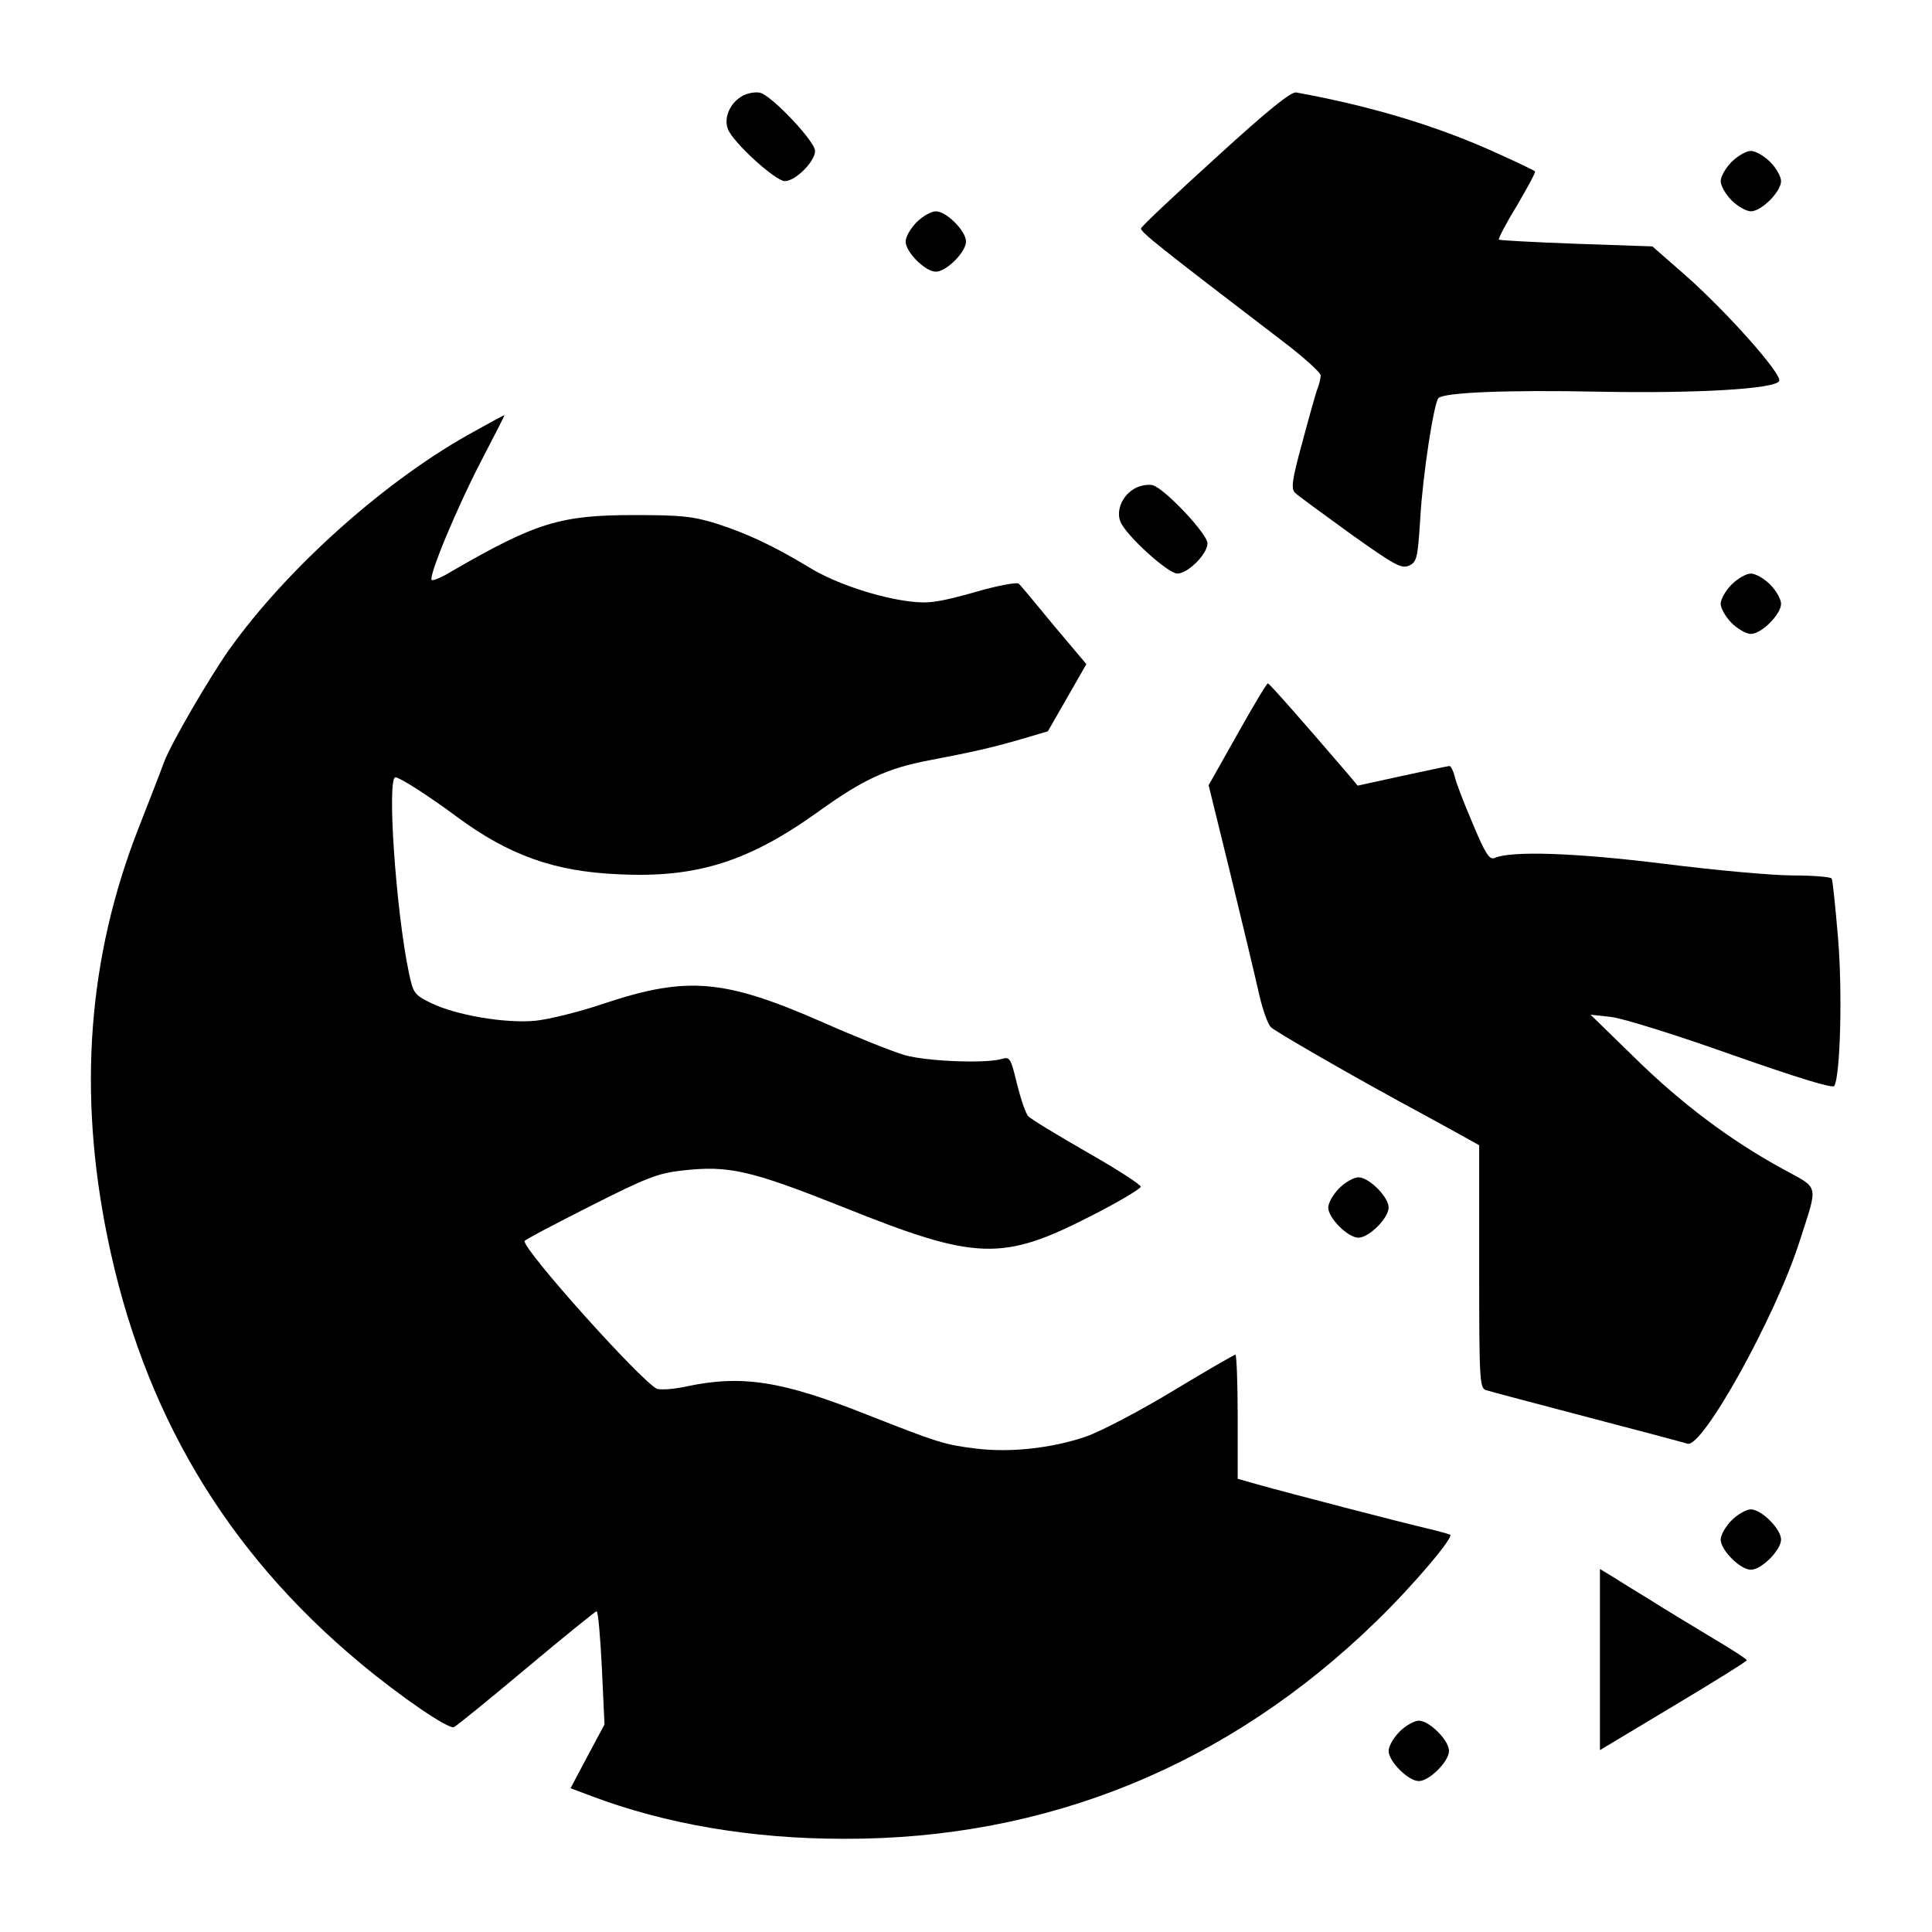
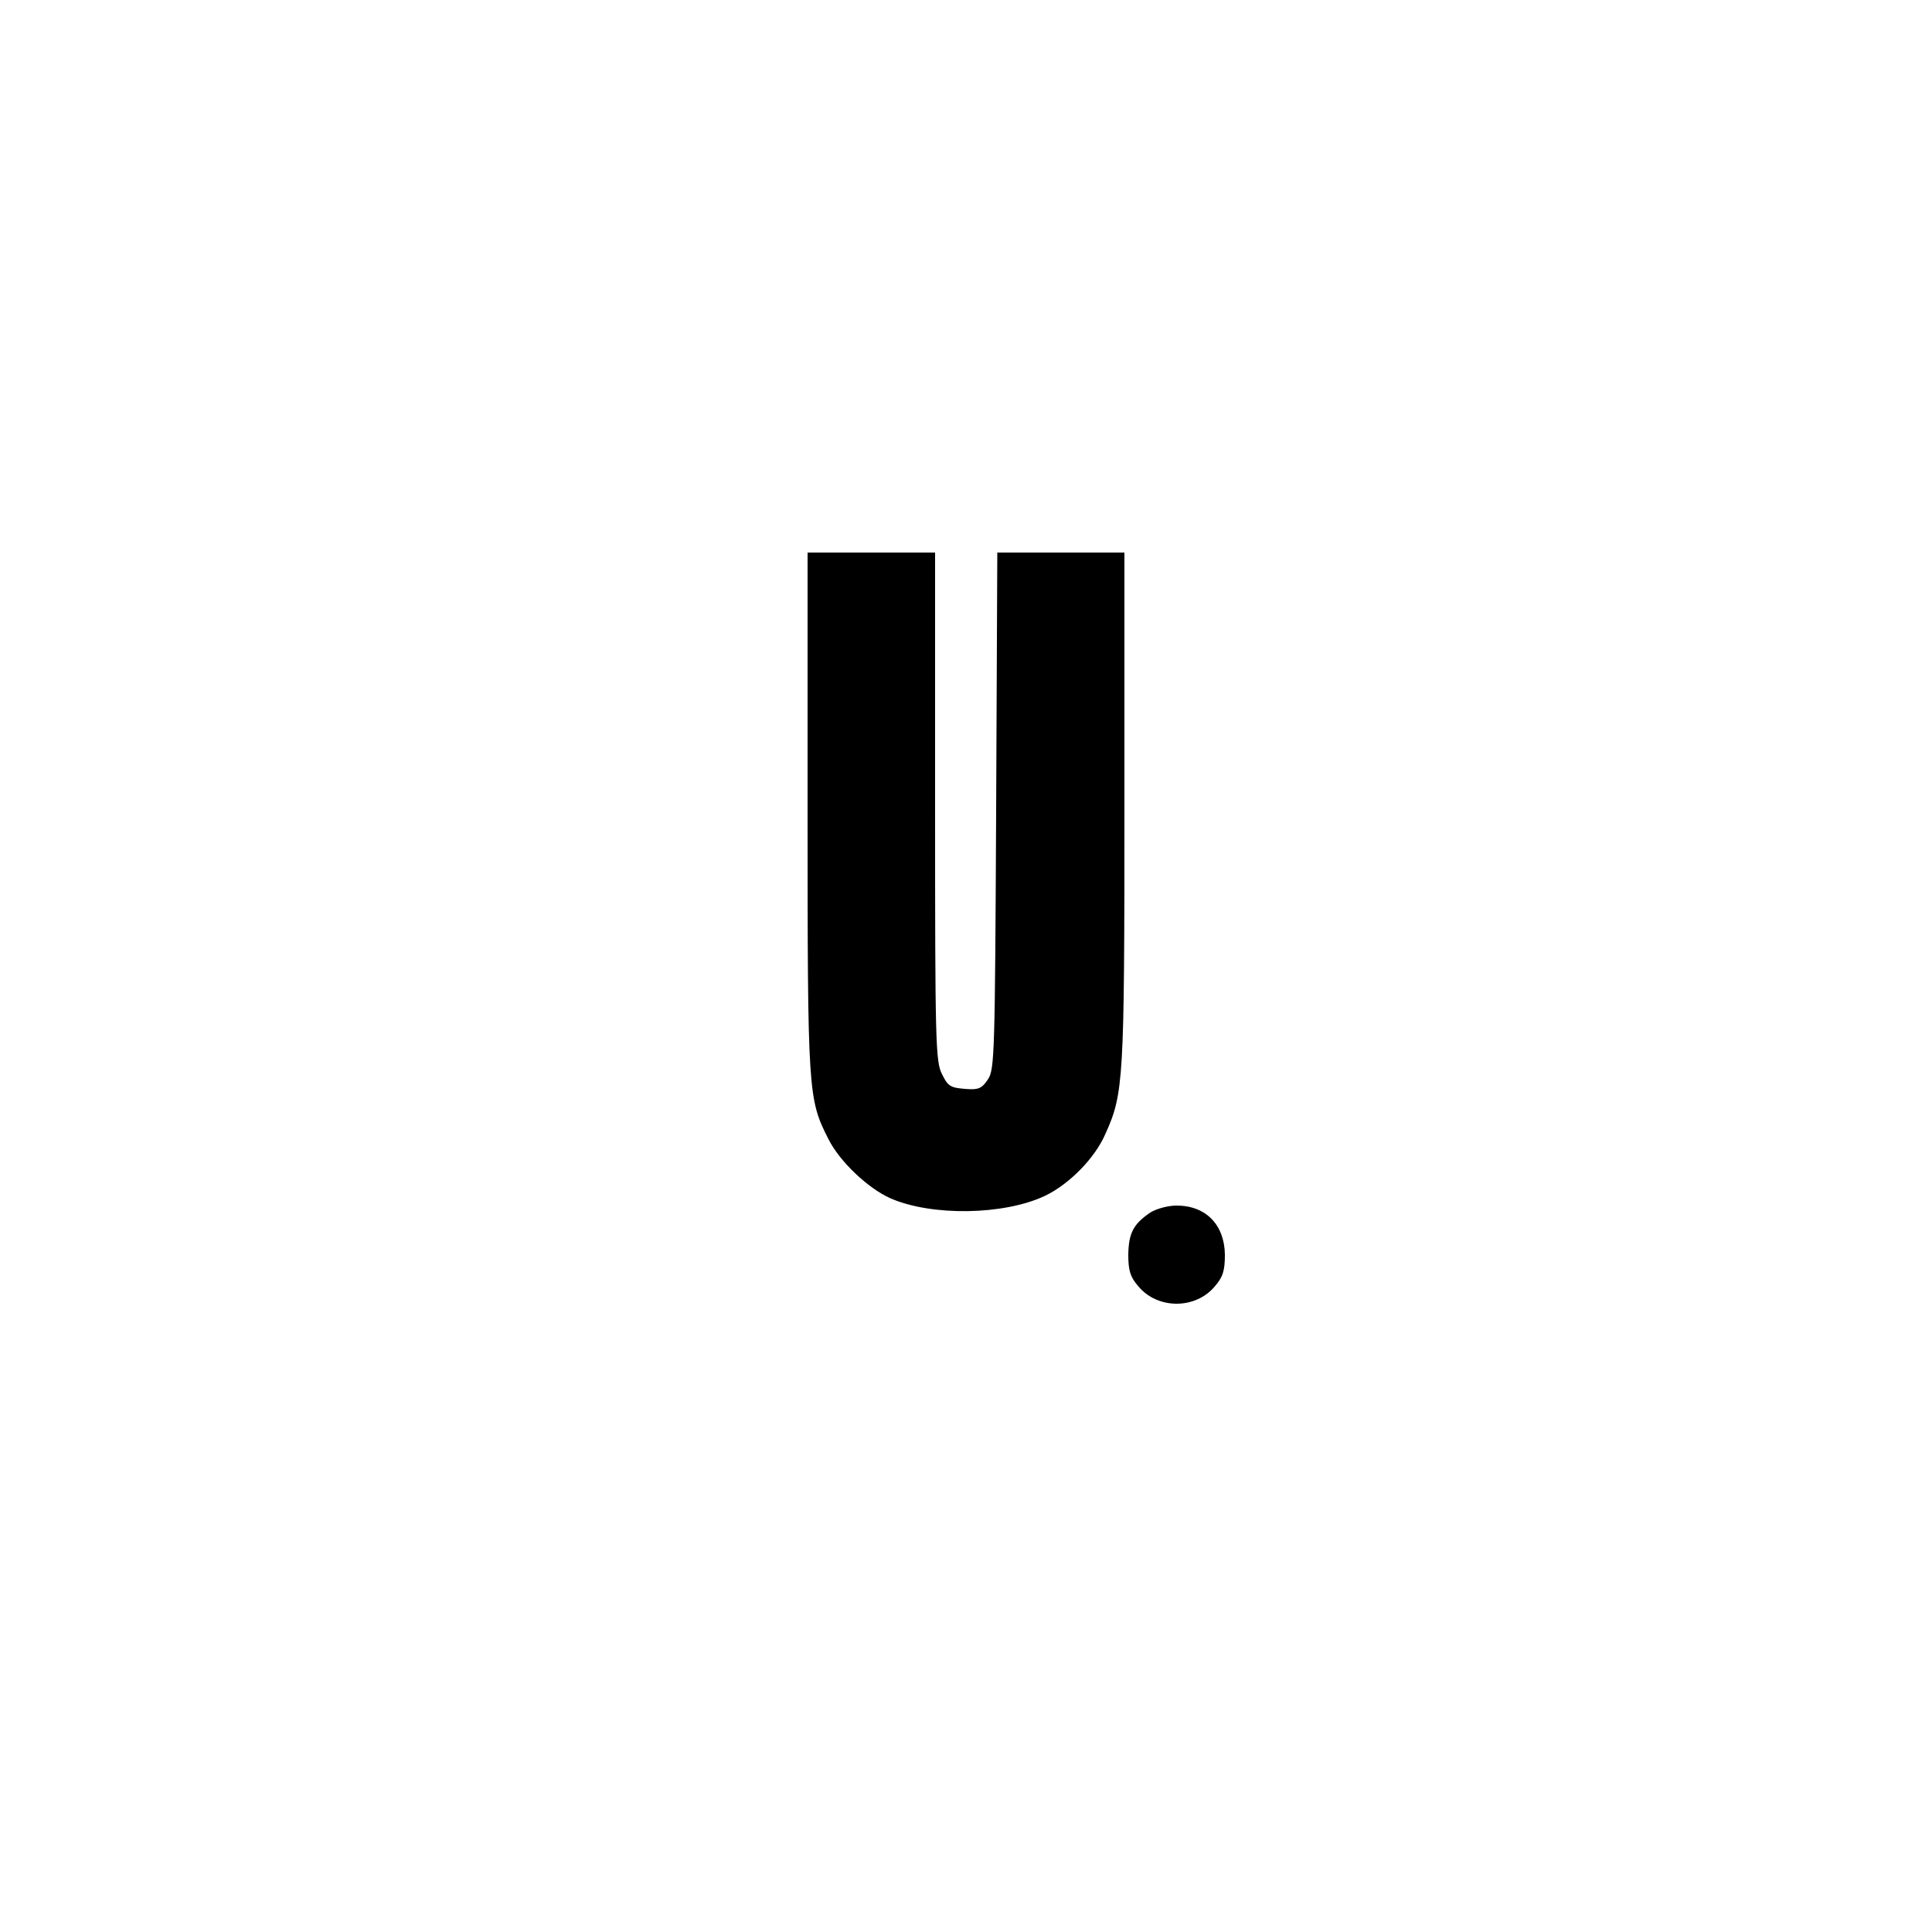
- <svg xmlns="http://www.w3.org/2000/svg" version="1.0" width="512pt" height="512pt" viewBox="0 0 512 512" preserveAspectRatio="xMidYMid meet">
-   <g transform="translate(0,512) scale(0.1,-0.1)" fill="#000000" stroke="none">
-     <path d="M1970 4867 c-34 -17 -53 -58 -41 -89 13 -35 126 -138 151 -138 28 0 80 52 80 80 0 25 -113 145 -145 154 -11 3 -31 0 -45 -7z" />
-     <path d="M3221 4701 c-107 -97 -196 -181 -197 -186 -3 -9 48 -49 367 -293 60 -45 109 -89 109 -97 0 -7 -4 -25 -10 -39 -5 -15 -23 -79 -40 -143 -26 -95 -29 -118 -18 -129 7 -7 73 -55 146 -108 118 -84 136 -94 156 -85 21 10 23 19 30 127 6 110 36 305 48 317 15 15 182 22 424 17 259 -5 466 7 479 28 10 16 -137 182 -248 280 l-88 77 -202 7 c-110 4 -203 9 -205 11 -2 2 19 43 48 90 28 48 50 88 48 91 -2 2 -43 22 -92 44 -160 74 -338 128 -541 165 -14 2 -74 -46 -214 -174z" />
-     <path d="M4589 4691 c-16 -16 -29 -39 -29 -51 0 -12 13 -35 29 -51 16 -16 39 -29 51 -29 28 0 80 52 80 80 0 12 -13 35 -29 51 -16 16 -39 29 -51 29 -12 0 -35 -13 -51 -29z" />
-     <path d="M2429 4531 c-16 -16 -29 -39 -29 -51 0 -28 52 -80 80 -80 28 0 80 52 80 80 0 28 -52 80 -80 80 -12 0 -35 -13 -51 -29z" />
-     <path d="M1261 3979 c-233 -126 -498 -362 -654 -581 -54 -77 -153 -247 -172 -297 -7 -20 -38 -99 -68 -176 -134 -342 -161 -699 -82 -1085 94 -461 313 -830 668 -1126 109 -91 235 -177 250 -171 7 3 93 73 192 156 99 83 183 151 186 151 4 0 10 -67 14 -150 l7 -150 -45 -84 -45 -85 56 -21 c196 -74 424 -113 667 -113 539 -2 1021 195 1413 577 96 93 206 223 195 229 -5 2 -33 10 -63 17 -61 14 -365 93 -447 116 l-53 15 0 164 c0 91 -3 165 -6 165 -3 0 -78 -43 -167 -97 -88 -53 -191 -107 -229 -120 -90 -31 -200 -43 -291 -32 -87 11 -101 16 -292 91 -222 88 -328 105 -475 74 -36 -8 -72 -10 -80 -6 -46 25 -350 364 -350 391 0 3 78 44 173 92 150 76 181 88 245 95 124 14 180 1 429 -98 351 -141 420 -143 657 -21 71 36 129 71 129 76 0 6 -64 47 -143 92 -78 45 -148 87 -155 95 -7 7 -20 46 -30 86 -16 67 -19 72 -39 66 -40 -13 -200 -7 -259 10 -31 9 -129 48 -217 87 -260 114 -358 123 -578 50 -64 -22 -146 -42 -182 -46 -81 -8 -213 15 -278 47 -45 22 -47 26 -59 83 -34 164 -58 515 -35 515 11 0 85 -47 162 -104 139 -103 260 -146 431 -153 206 -10 344 34 529 167 117 84 181 114 292 135 120 23 164 33 244 56 l71 21 51 89 51 89 -86 102 c-47 57 -88 107 -93 111 -4 5 -58 -5 -119 -23 -93 -26 -121 -30 -169 -24 -84 10 -199 48 -267 90 -96 58 -165 90 -245 116 -64 20 -96 23 -220 23 -195 0 -260 -20 -483 -149 -26 -16 -50 -26 -53 -23 -9 9 66 190 131 315 35 67 63 122 62 122 -1 0 -35 -18 -76 -41z" />
-     <path d="M3010 3827 c-34 -17 -53 -58 -41 -89 13 -35 126 -138 151 -138 28 0 80 52 80 80 0 25 -113 145 -145 154 -11 3 -31 0 -45 -7z" />
-     <path d="M4589 3571 c-16 -16 -29 -39 -29 -51 0 -12 13 -35 29 -51 16 -16 39 -29 51 -29 28 0 80 52 80 80 0 12 -13 35 -29 51 -16 16 -39 29 -51 29 -12 0 -35 -13 -51 -29z" />
-     <path d="M3279 3174 l-76 -135 57 -232 c31 -128 65 -269 75 -314 10 -46 25 -89 34 -96 15 -13 190 -114 336 -194 39 -21 103 -56 143 -78 l72 -40 0 -322 c0 -298 1 -322 18 -327 9 -3 130 -35 267 -71 138 -36 258 -68 267 -71 40 -12 234 338 297 536 50 156 54 138 -46 193 -137 75 -267 172 -392 295 l-116 113 54 -6 c30 -3 174 -48 320 -100 177 -62 268 -90 272 -83 16 26 22 249 10 392 -7 82 -14 153 -17 158 -3 4 -49 8 -103 8 -54 0 -208 14 -342 31 -235 29 -404 35 -449 15 -13 -5 -25 14 -57 91 -23 54 -45 110 -48 126 -4 15 -10 27 -14 27 -3 0 -59 -12 -124 -26 l-119 -26 -26 31 c-114 133 -208 240 -212 240 -3 0 -39 -60 -81 -135z" />
-     <path d="M3549 1971 c-16 -16 -29 -39 -29 -51 0 -28 52 -80 80 -80 28 0 80 52 80 80 0 28 -52 80 -80 80 -12 0 -35 -13 -51 -29z" />
-     <path d="M4589 1091 c-16 -16 -29 -39 -29 -51 0 -28 52 -80 80 -80 28 0 80 52 80 80 0 28 -52 80 -80 80 -12 0 -35 -13 -51 -29z" />
-     <path d="M4240 722 l0 -240 195 117 c107 64 194 118 194 121 1 3 -43 31 -97 63 -53 32 -126 76 -162 99 -36 22 -80 49 -97 60 l-33 20 0 -240z" />
-     <path d="M3709 531 c-16 -16 -29 -39 -29 -51 0 -28 52 -80 80 -80 28 0 80 52 80 80 0 28 -52 80 -80 80 -12 0 -35 -13 -51 -29z" />
+ <svg xmlns="http://www.w3.org/2000/svg" version="1.0" width="500pt" height="500pt" viewBox="0 0 500 500" preserveAspectRatio="xMidYMid meet">
+   <g transform="translate(0,500) scale(0.1,-0.1)" fill="#000000" stroke="none">
+     <path d="M2090 2898 c0 -726 1 -742 54 -846 29 -58 102 -127 160 -153 107 -47 294 -44 400 6 63 30 130 98 157 161 47 104 49 140 49 842 l0 662 -165 0 -164 0 -3 -668 c-3 -625 -4 -670 -21 -695 -16 -24 -24 -28 -60 -25 -37 3 -44 7 -59 38 -17 32 -18 87 -18 693 l0 657 -165 0 -165 0 0 -672z" />
+     <path d="M2977 1862 c-44 -30 -56 -53 -57 -109 0 -41 5 -58 26 -82 50 -60 148 -60 198 0 21 24 26 41 26 82 -1 77 -49 127 -125 127 -22 0 -52 -8 -68 -18z" />
  </g>
</svg>
